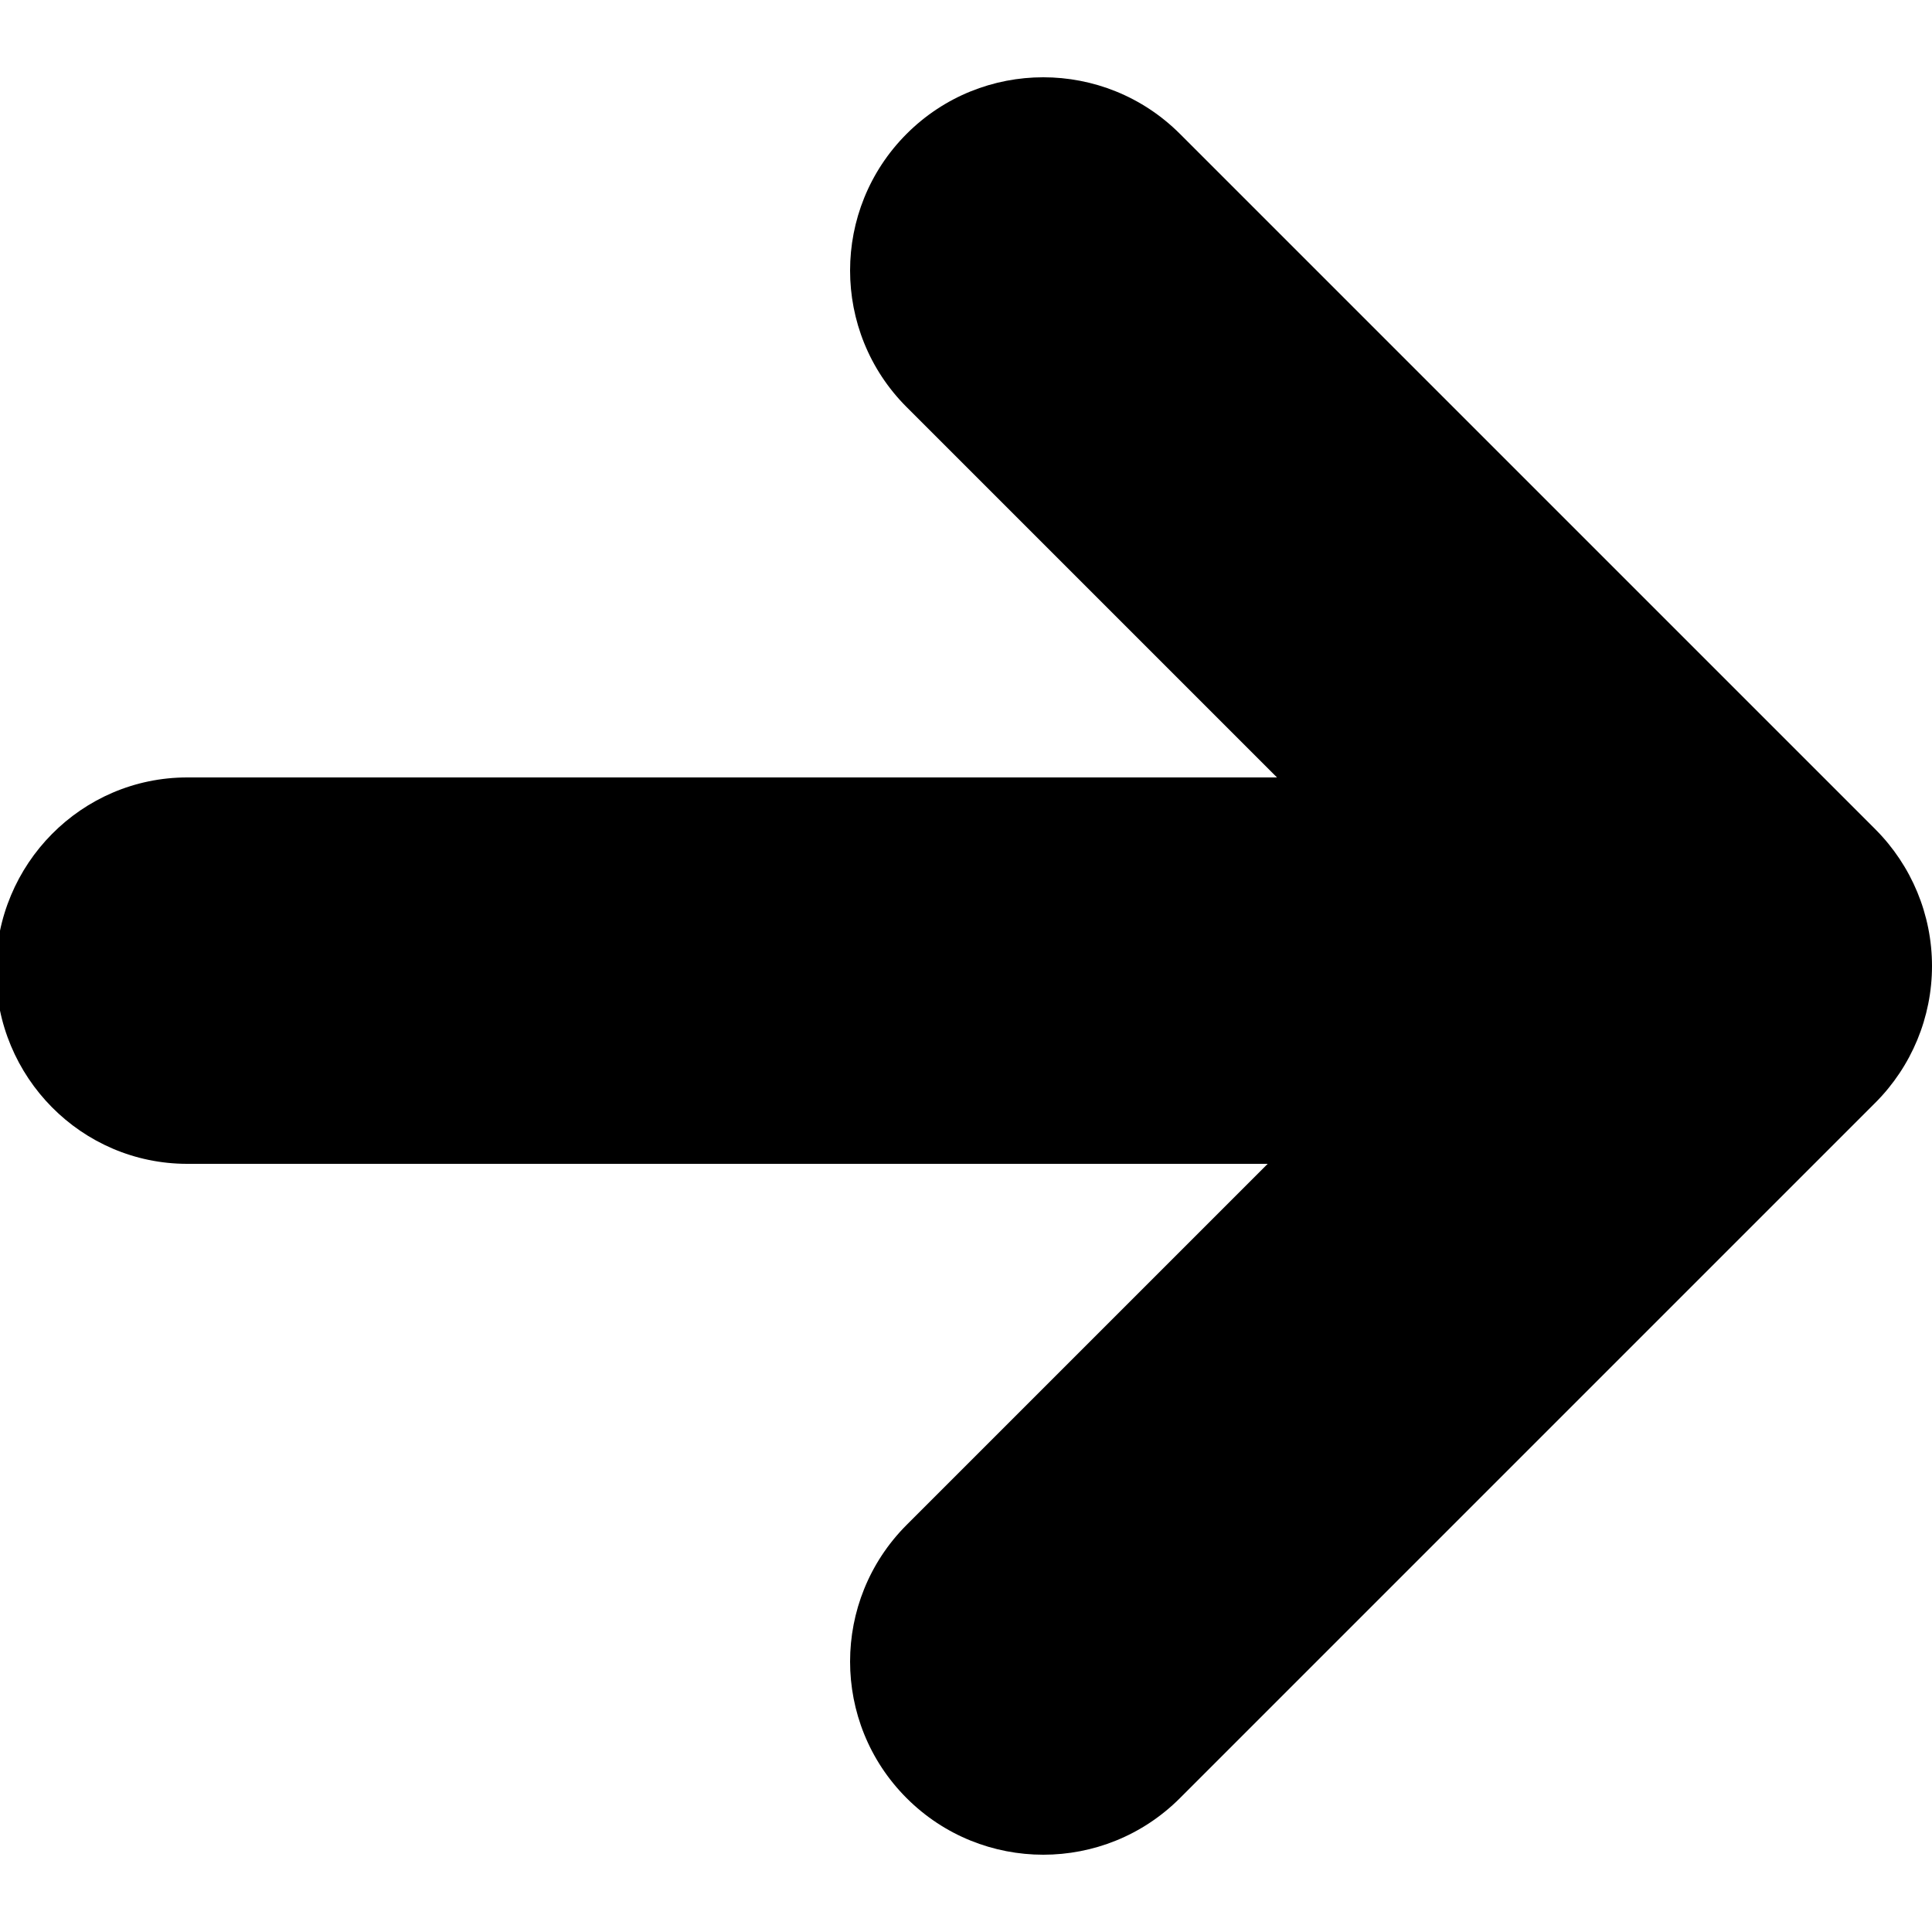
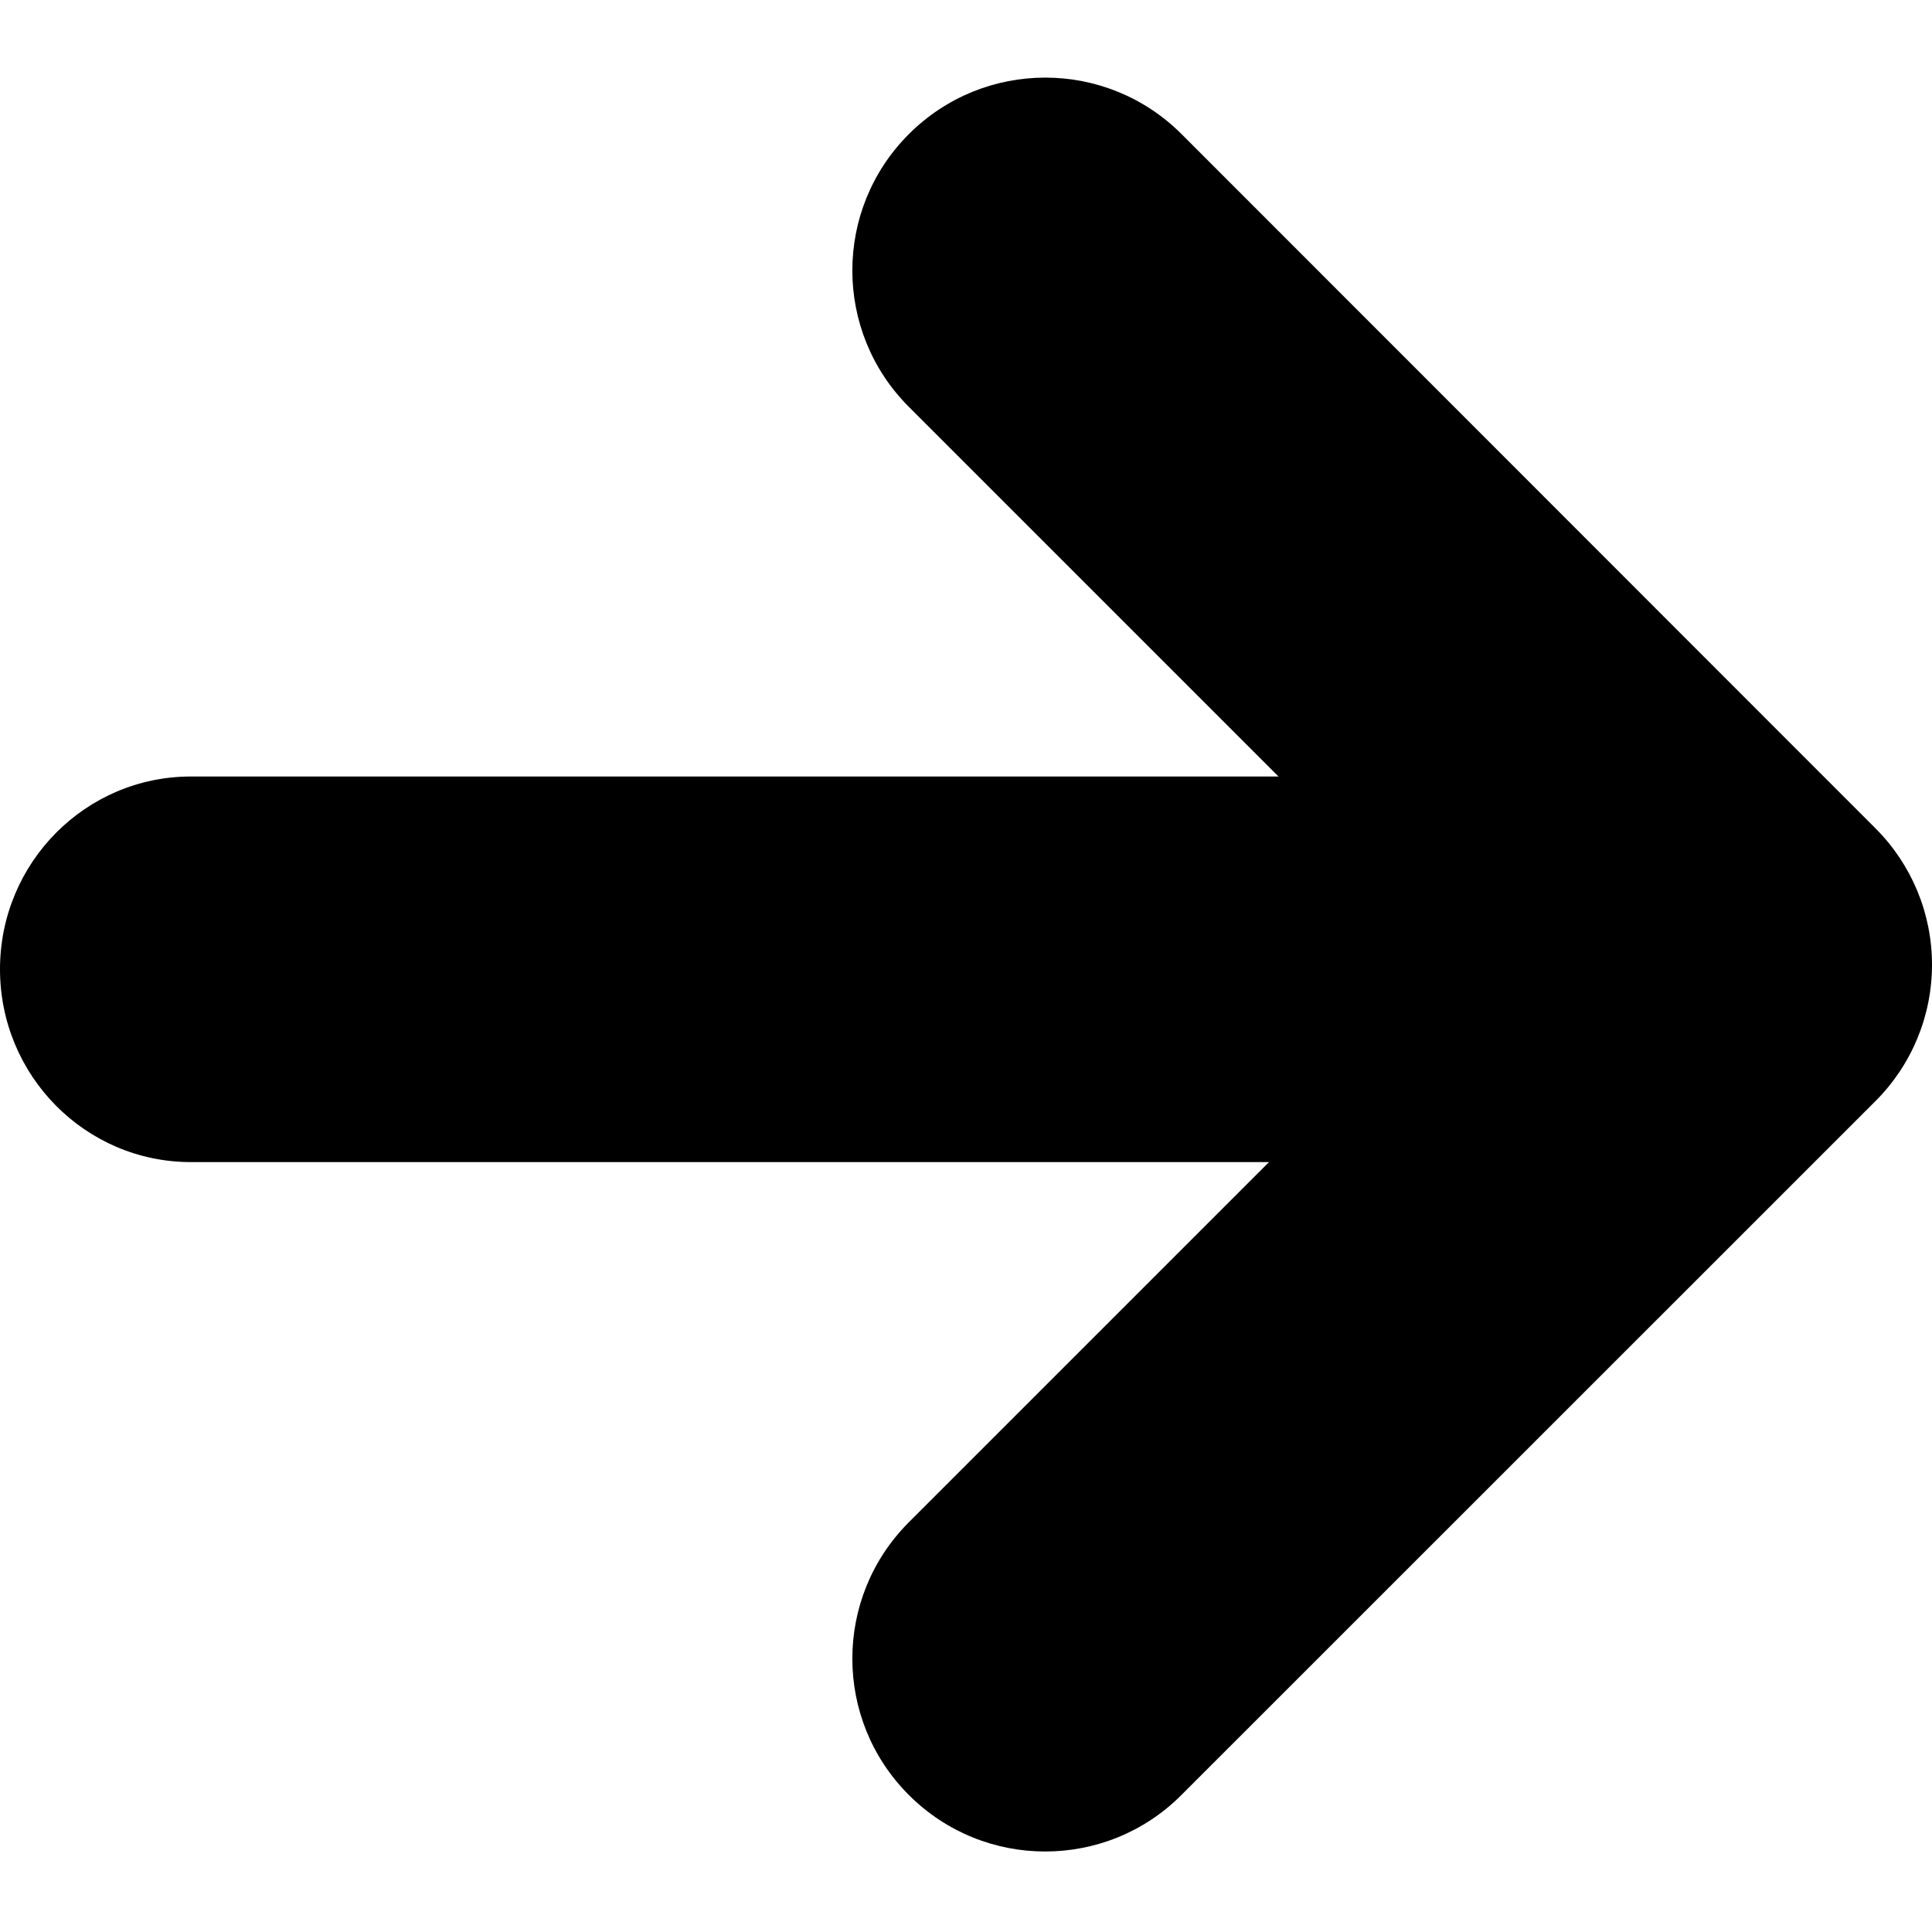
- <svg xmlns="http://www.w3.org/2000/svg" version="1.1" id="Your_Icon" x="0px" y="0px" width="25" height="25" viewBox="0 0 25 25" enable-background="new 0 0 100 100" xml:space="preserve">
+ <svg xmlns="http://www.w3.org/2000/svg" version="1.1" id="Your_Icon" x="0px" y="0px" width="12" height="12" viewBox="0 0 12 12" enable-background="new 0 0 100 100" xml:space="preserve">
  <defs id="defs9" />
-   <path d="m 13.5,24 c -0.64,0 -1.28,-0.244 -1.768,-0.732 -0.976,-0.976 -0.976,-2.559 0,-3.536 l 7.232,-7.232 -7.232,-7.232 c -0.976,-0.976 -0.976,-2.559 0,-3.536 0.976,-0.976 2.559,-0.976 3.536,0 l 9,9 c 0.468,0.469 0.732,1.105 0.732,1.768 0,0.663 -0.264,1.299 -0.732,1.768 l -9,9 C 14.78,23.756 14.14,24 13.5,24 z" id="path3" />
-   <path d="M 19.971,15.06 H 2.423 c -1.367,0 -2.476,-1.119 -2.476,-2.5 0,-1.381 1.109,-2.5 2.476,-2.5 H 19.971 c 1.367,0 2.476,1.119 2.476,2.5 0,1.381 -1.109,2.5 -2.476,2.5 z" id="path5" />
+   <path d="m 6.492,11.5 c -0.307,0 -0.613,-0.117 -0.847,-0.351 -0.468,-0.468 -0.468,-1.226 0,-1.694 l 3.464,-3.464 -3.464,-3.464 c -0.468,-0.468 -0.468,-1.226 0,-1.694 0.468,-0.468 1.226,-0.468 1.694,0 L 11.649,5.145 C 11.874,5.37 12,5.674 12,5.992 c 0,0.318 -0.126,0.622 -0.351,0.847 L 7.338,11.149 C 7.105,11.383 6.798,11.5 6.492,11.5 z" id="path3" />
+   <path d="M 9.591,7.218 H 1.186 C 0.531,7.218 0,6.682 0,6.02 0,5.359 0.531,4.823 1.186,4.823 h 8.405 c 0.655,0 1.186,0.536 1.186,1.197 0,0.661 -0.531,1.198 -1.186,1.198 z" id="path5" />
</svg>
